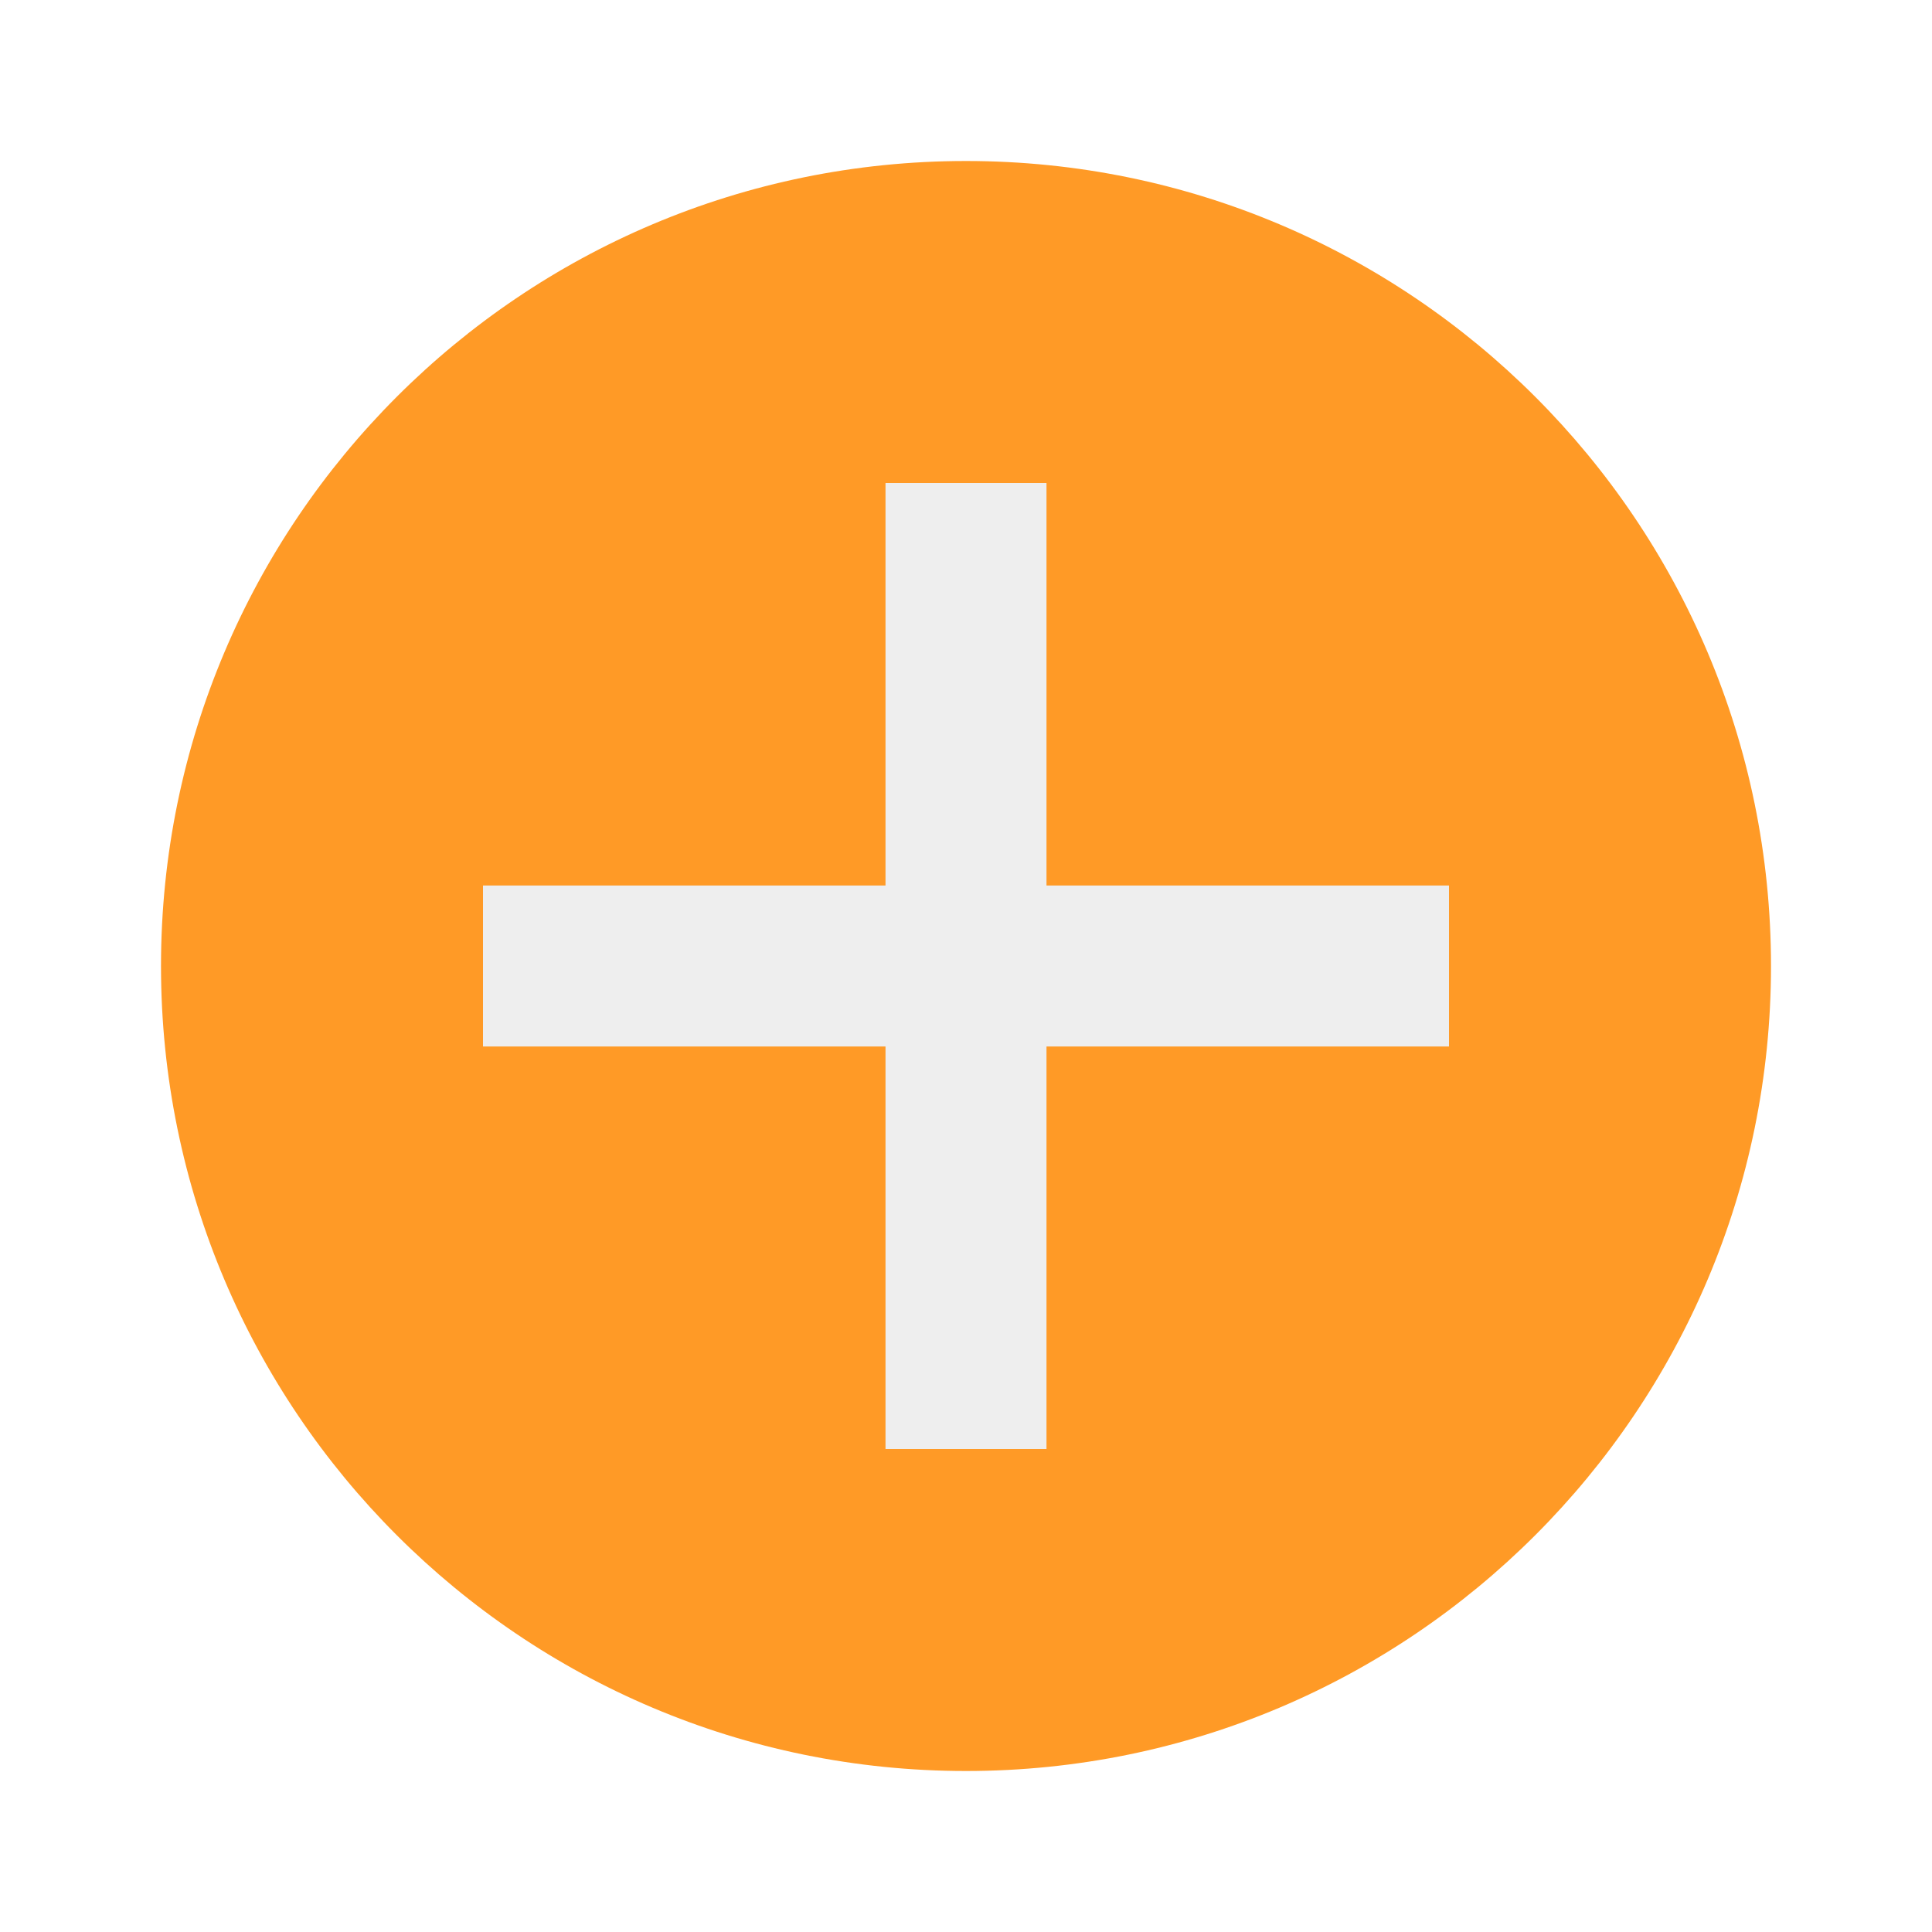
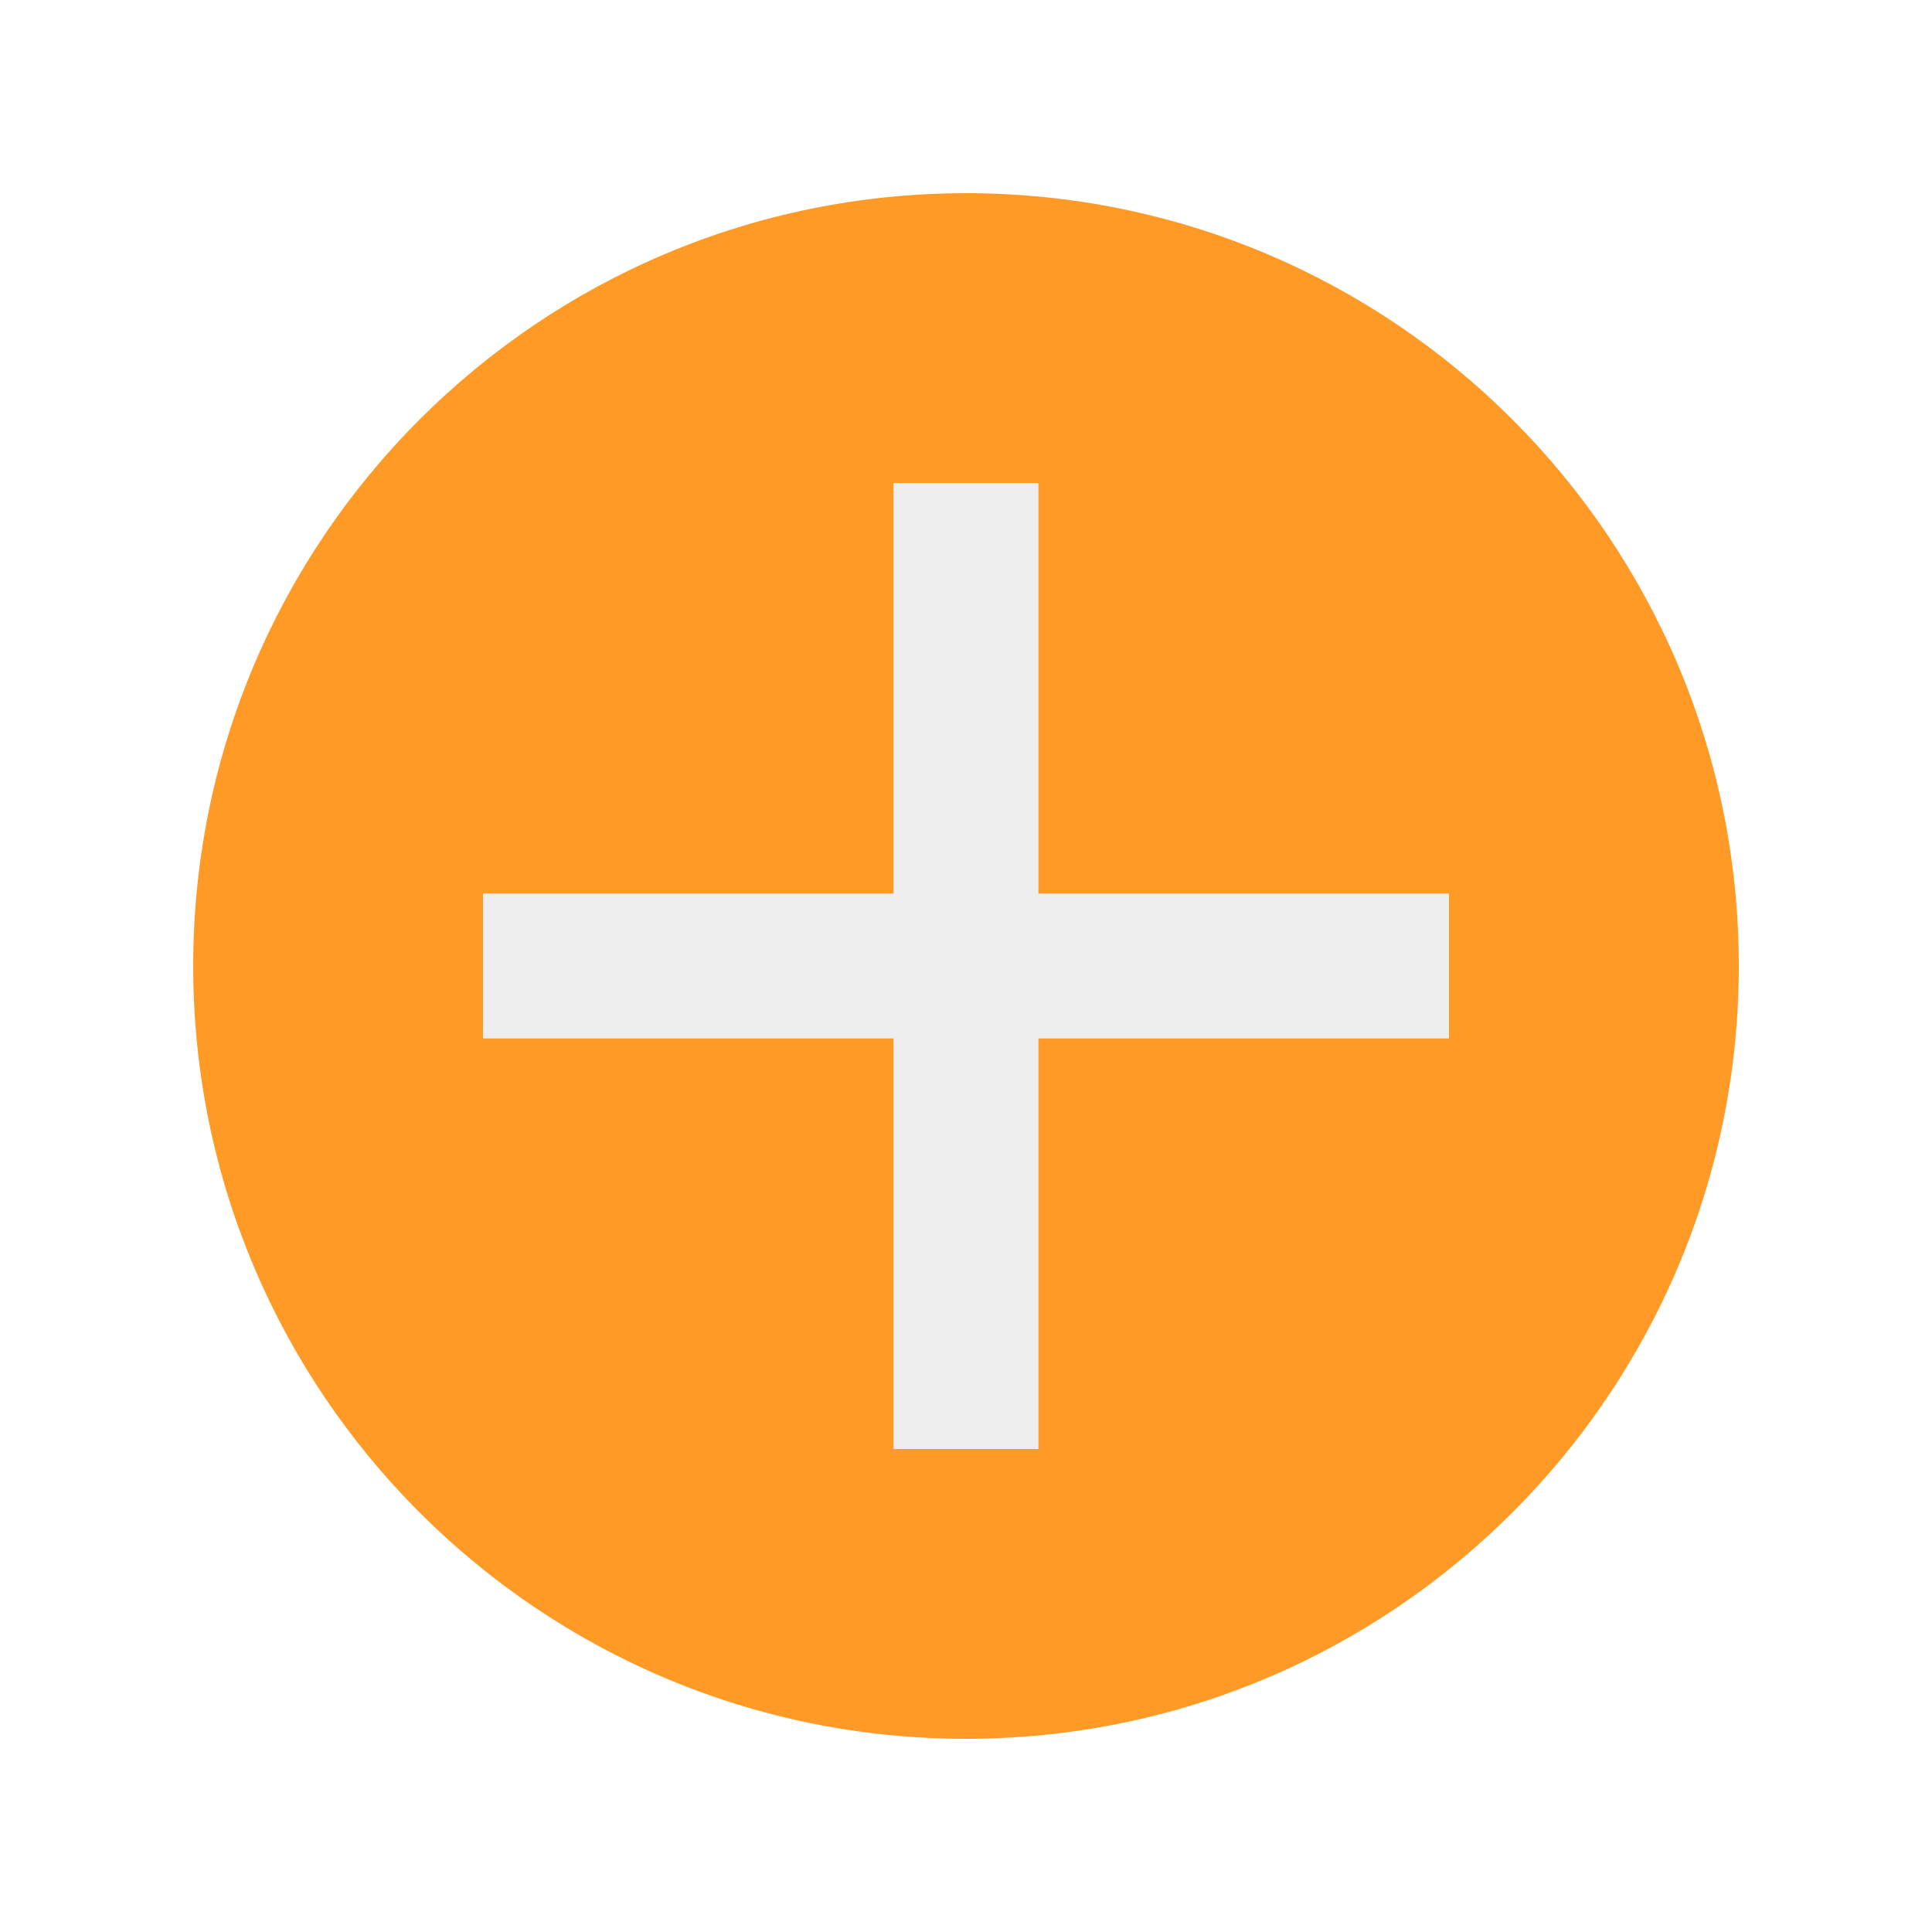
- <svg xmlns="http://www.w3.org/2000/svg" width="24" height="24" id="svg3428" version="1.1">
+ <svg xmlns="http://www.w3.org/2000/svg" width="20" height="20" id="svg3428" version="1.1">
  <defs id="defs3430" />
-   <g id="layer1" transform="translate(0,-1028.362)">
-     <circle transform="scale(-1,-1)" style="color:#000000;display:inline;overflow:visible;visibility:visible;fill:#ff8800;fill-opacity:0.851;fill-rule:nonzero;stroke:none;stroke-width:0.1;marker:none;enable-background:accumulate" id="path5679" cx="-12" cy="-1040.362" r="10" />
-     <rect style="color:#000000;display:inline;overflow:visible;visibility:visible;fill:#eeeeee;fill-opacity:1;fill-rule:nonzero;stroke:none;stroke-width:0.5;marker:none;enable-background:accumulate" id="rect5709" width="12" height="2" x="6" y="1039.362" ry="0" />
-     <rect ry="0" y="11" x="-1046.362" height="2" width="12" id="rect3899" style="color:#000000;display:inline;overflow:visible;visibility:visible;fill:#eeeeee;fill-opacity:1;fill-rule:nonzero;stroke:none;stroke-width:0.5;marker:none;enable-background:accumulate" transform="matrix(0,-1,1,0,0,0)" />
+   <g id="layer1" transform="translate(0,-1032.362)">
+     <circle transform="scale(-1,-1)" style="color:#000000;display:inline;overflow:visible;visibility:visible;fill:#ff8800;fill-opacity:0.851;fill-rule:nonzero;stroke:none;stroke-width:0.1;marker:none;enable-background:accumulate" id="path5679" cx="-10" cy="-1042.362" r="8" />
+     <rect style="color:#000000;display:inline;overflow:visible;visibility:visible;fill:#eeeeee;fill-opacity:1;fill-rule:nonzero;stroke:none;stroke-width:0.5;marker:none;enable-background:accumulate" id="rect5709" width="10" height="1.5" x="5" y="1041.612" ry="0" />
+     <rect ry="0" y="9.25" x="-1047.362" height="1.5" width="10" id="rect3899" style="color:#000000;display:inline;overflow:visible;visibility:visible;fill:#eeeeee;fill-opacity:1;fill-rule:nonzero;stroke:none;stroke-width:0.5;marker:none;enable-background:accumulate" transform="matrix(0,-1,1,0,0,0)" />
  </g>
</svg>
